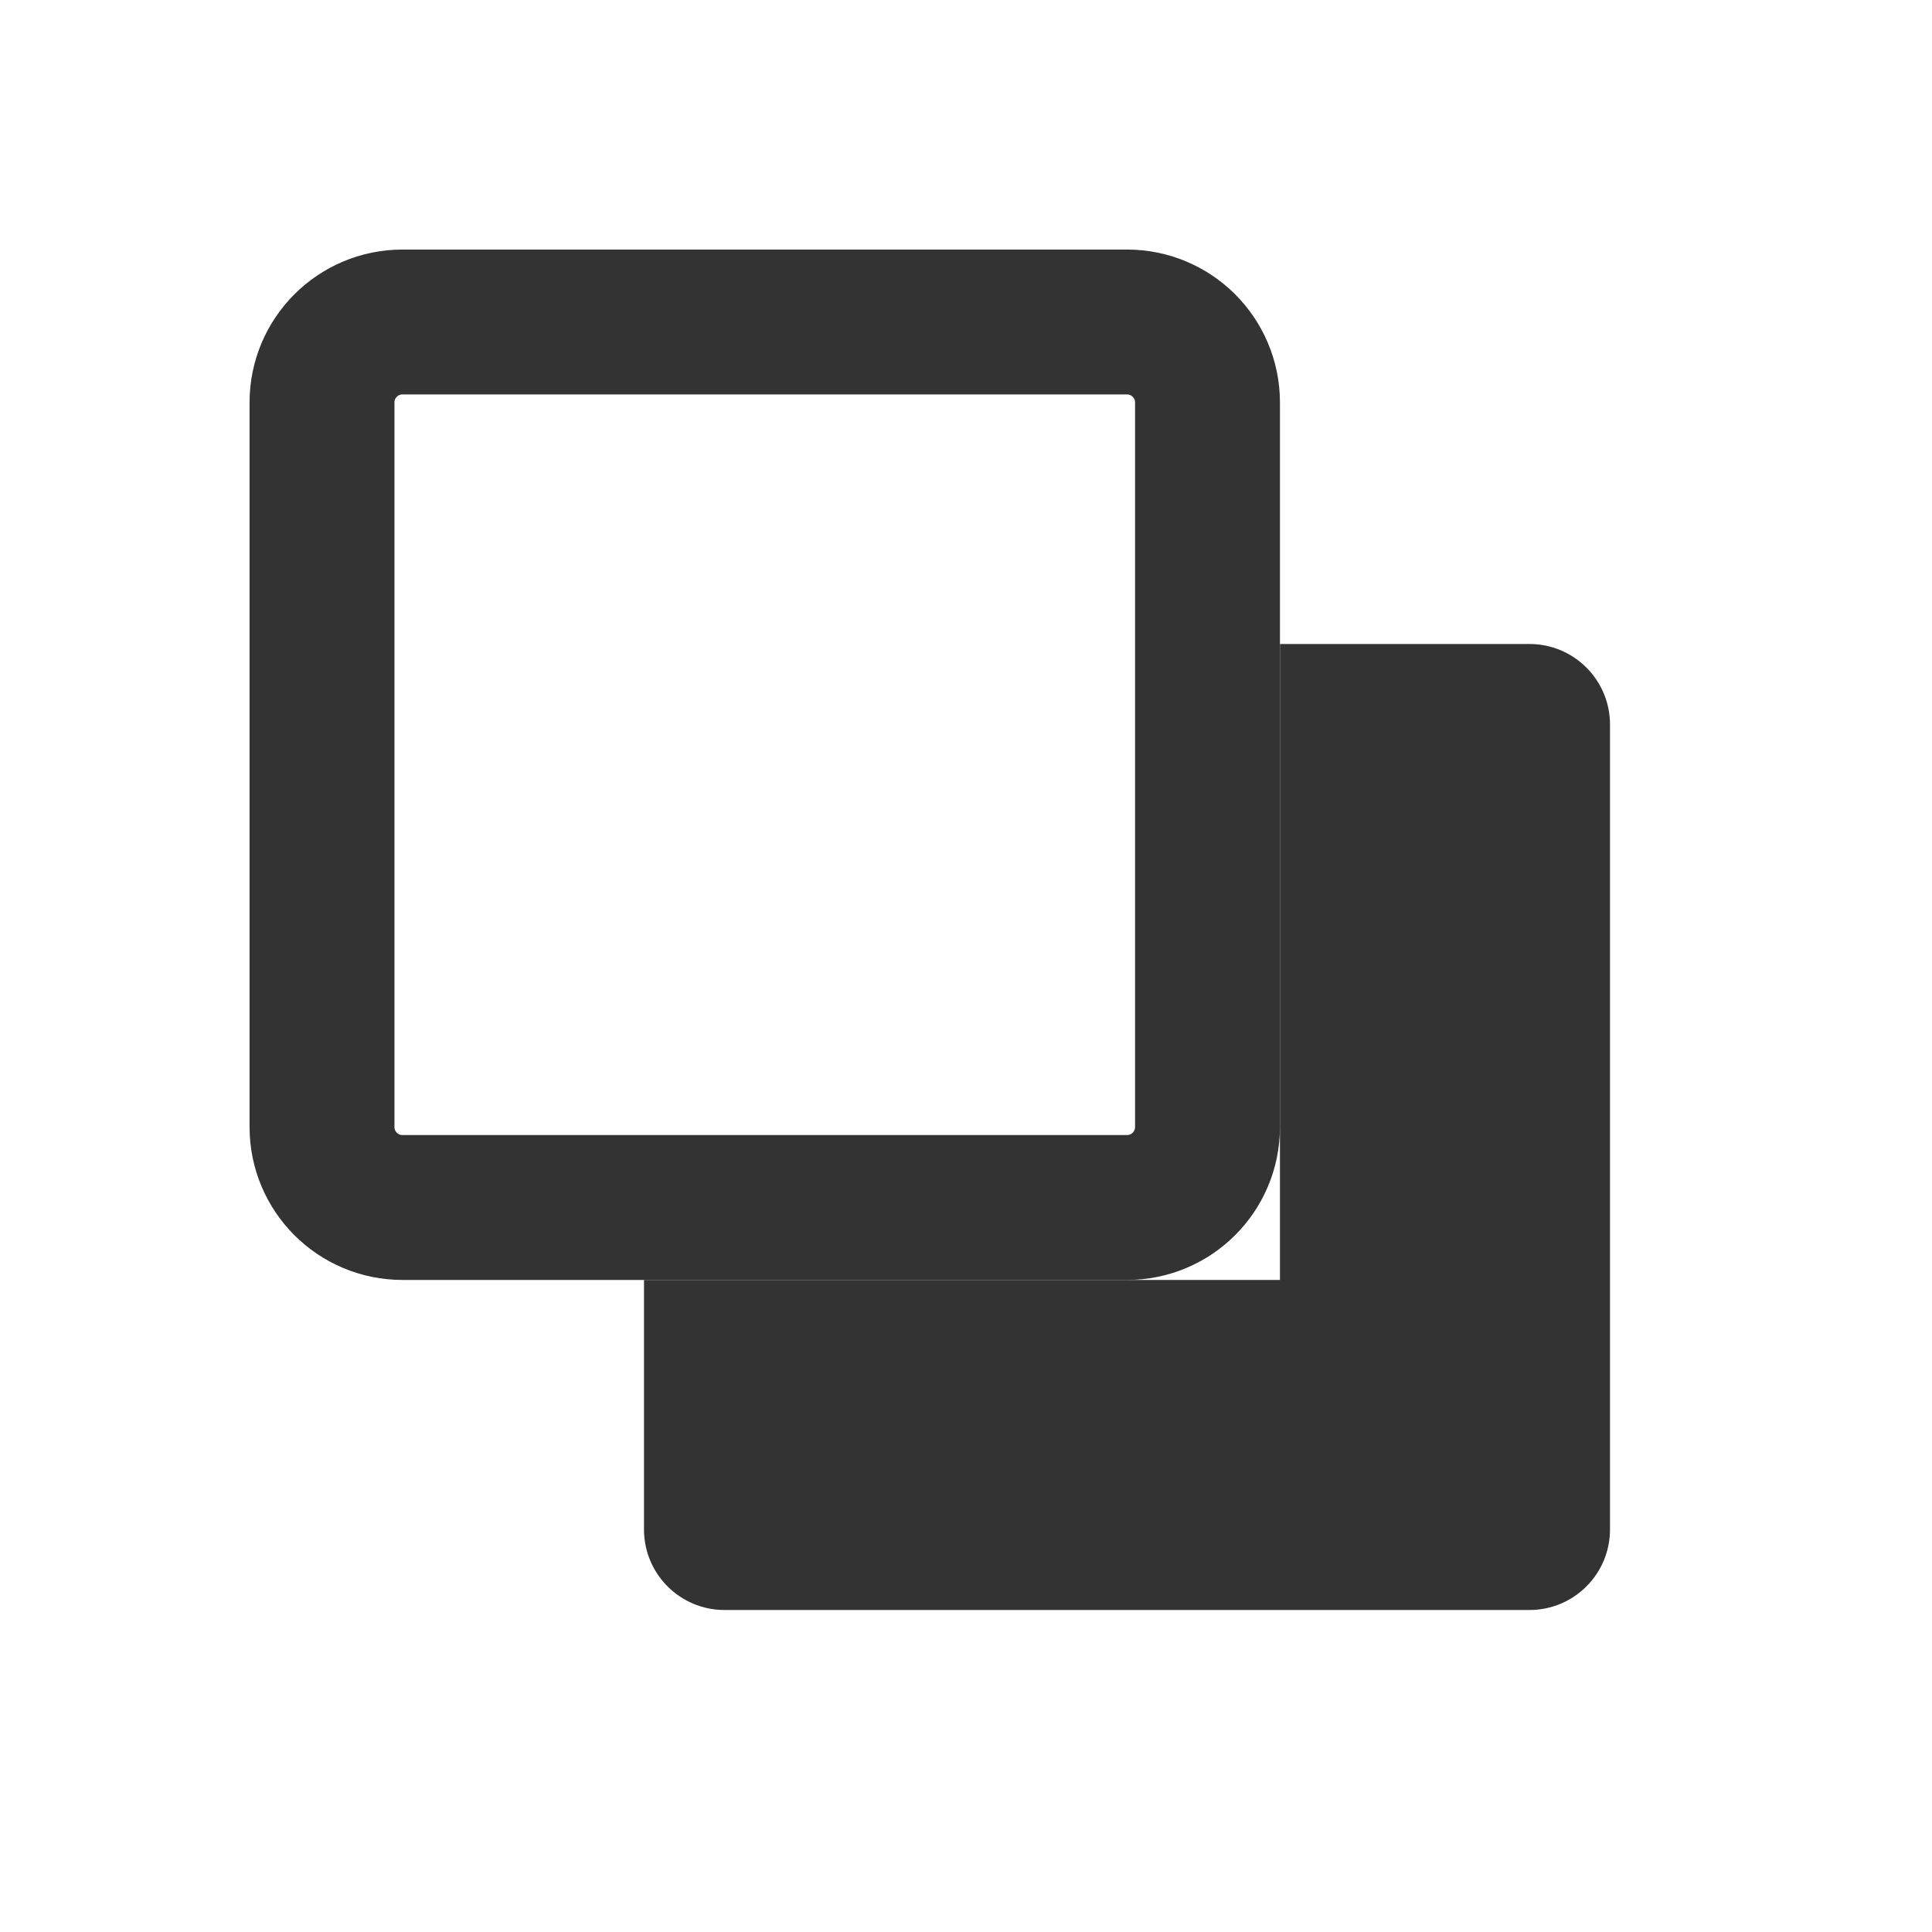
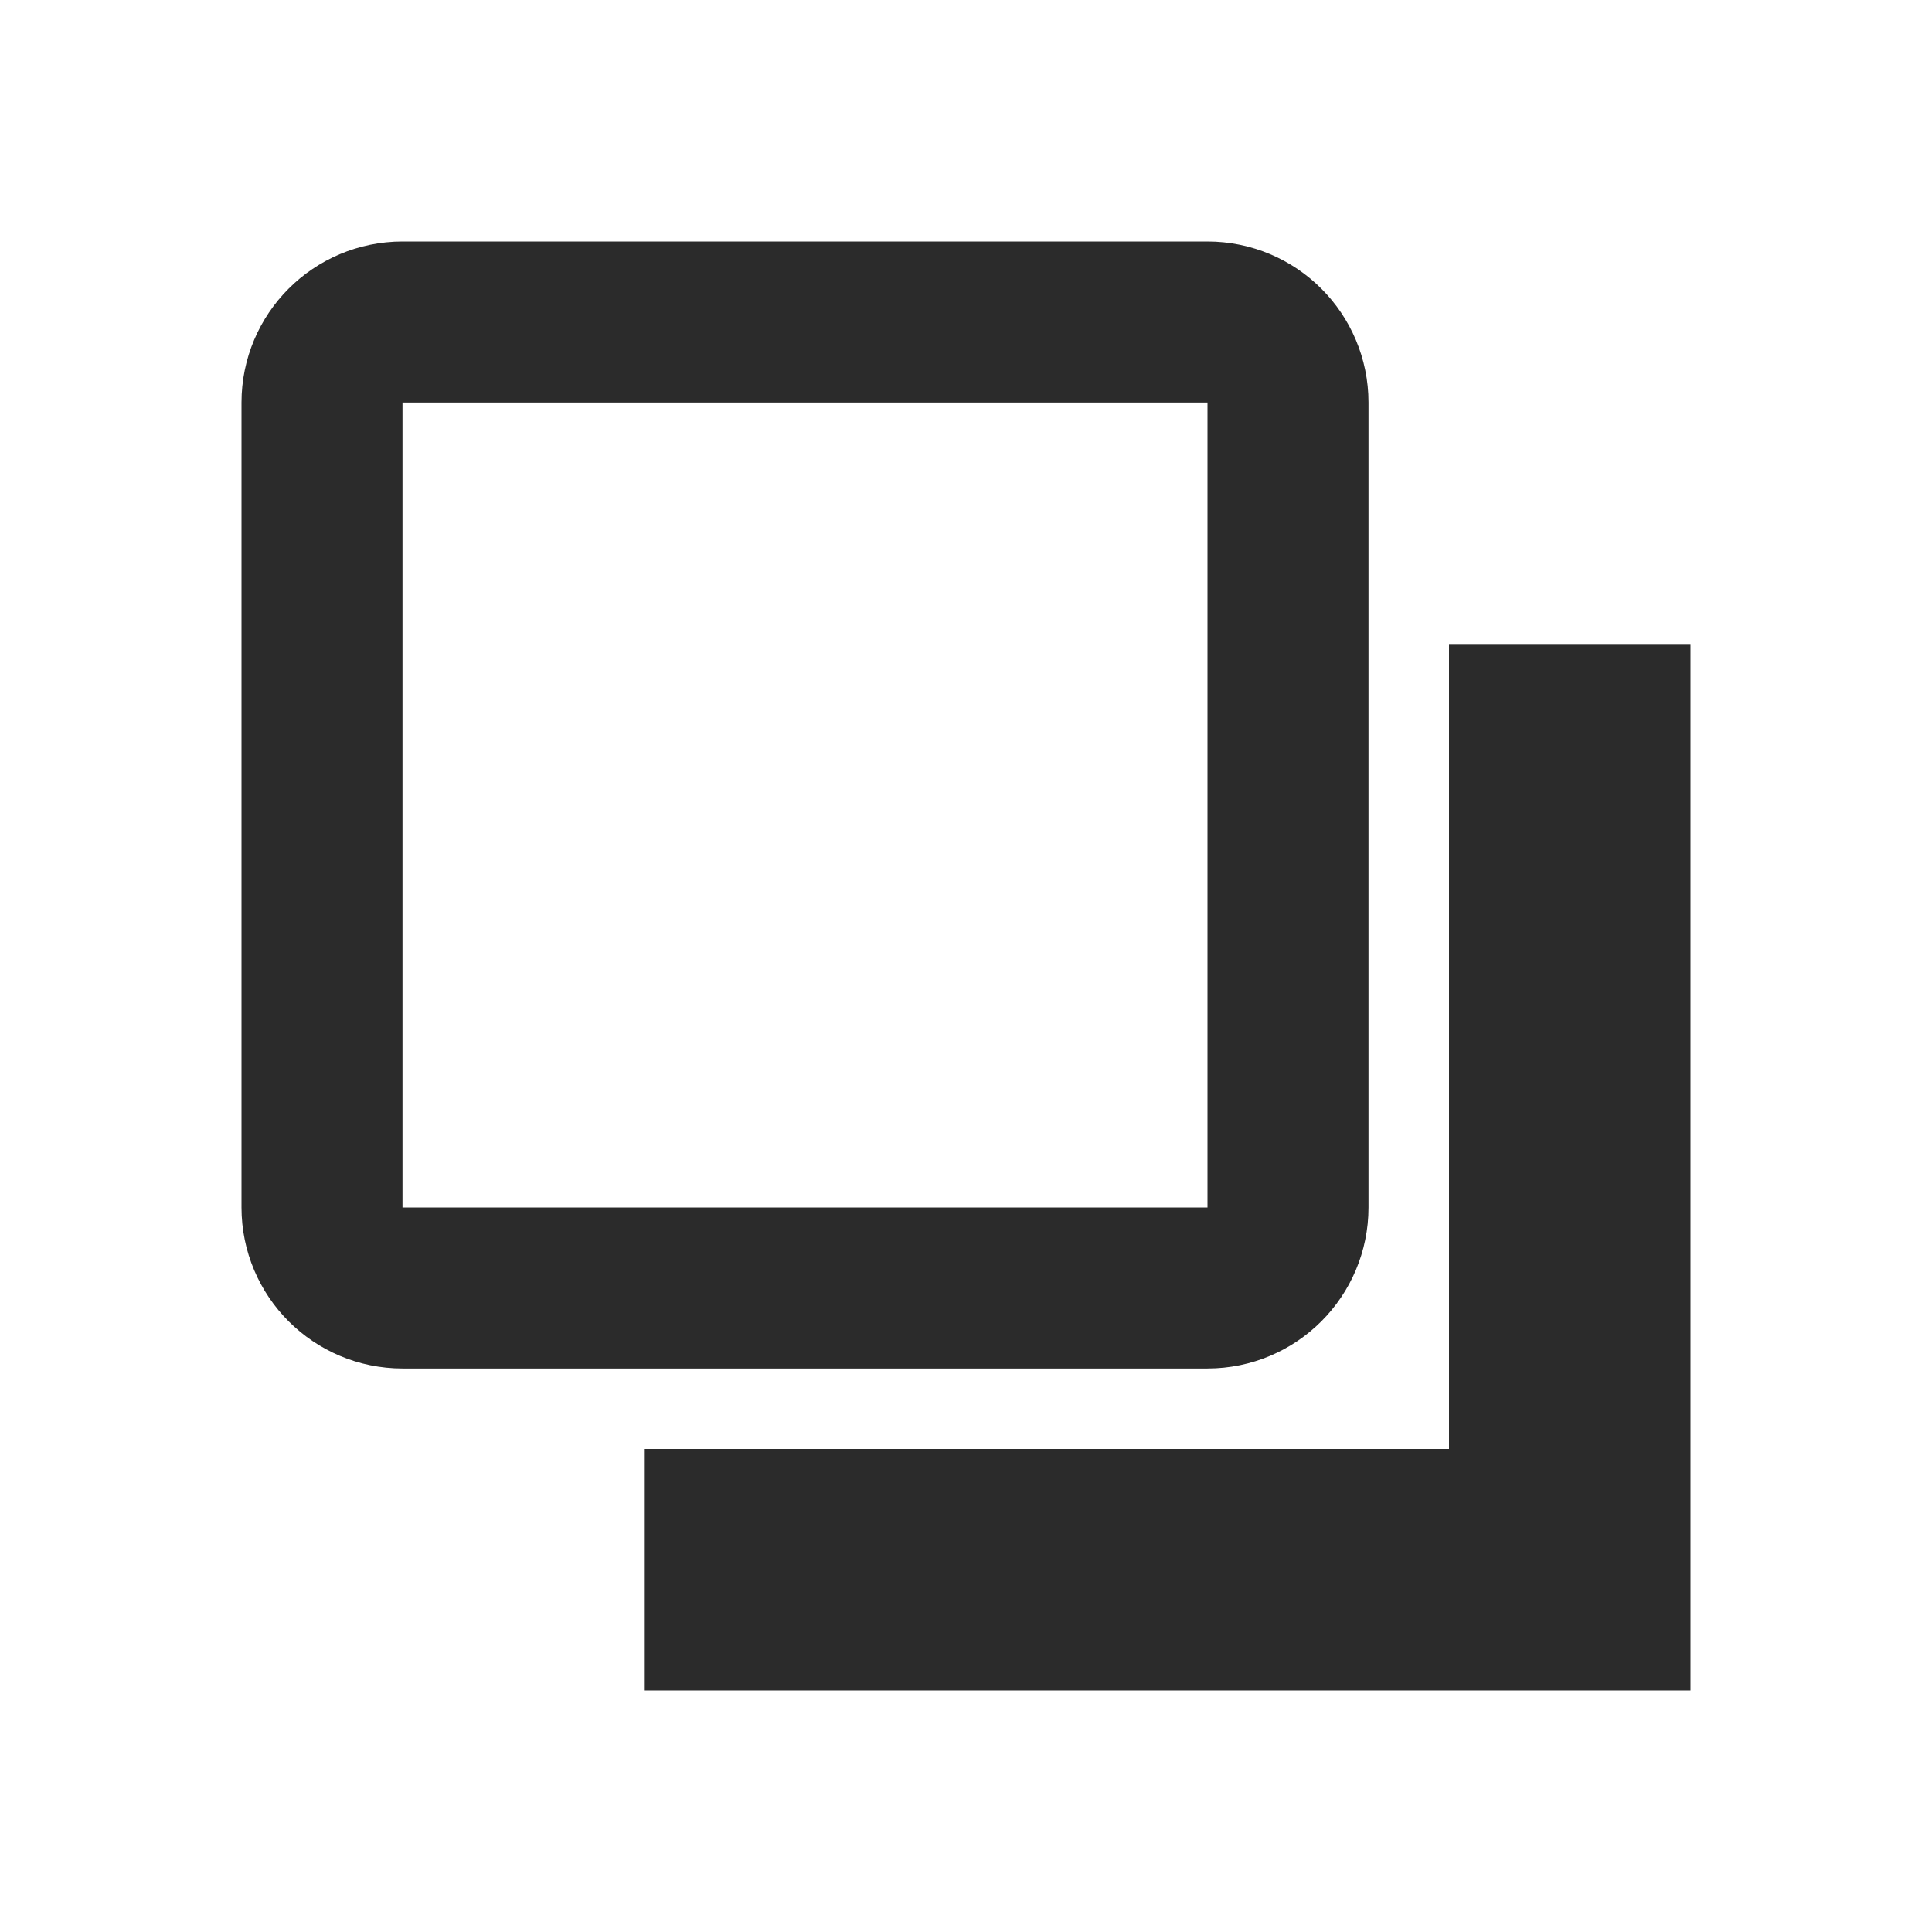
- <svg xmlns="http://www.w3.org/2000/svg" viewBox="0 0 24 24" width="24" height="24" fill="none" stroke="#333" stroke-width="1.8" stroke-linecap="round" stroke-linejoin="round">
-   <rect x="4" y="4" width="11" height="11" rx="1" />
-   <path d="M15.9 8H19a1 1 0 0 1 1 1v10a1 1 0 0 1-1 1H9a1 1 0 0 1-1-1v-3.1h7.9z" fill="#333" stroke="none" />
+ <svg xmlns="http://www.w3.org/2000/svg" width="24" height="24" viewBox="0 0 24 24" fill="none" stroke="#2b2b2b" stroke-width="2" stroke-linecap="round" stroke-linejoin="round">
+   <rect x="4" y="4" width="12" height="12" rx="1" />
+   <path d="M18 8h3v13H8v-3h10z" fill="#2b2b2b" stroke="none" />
</svg>
